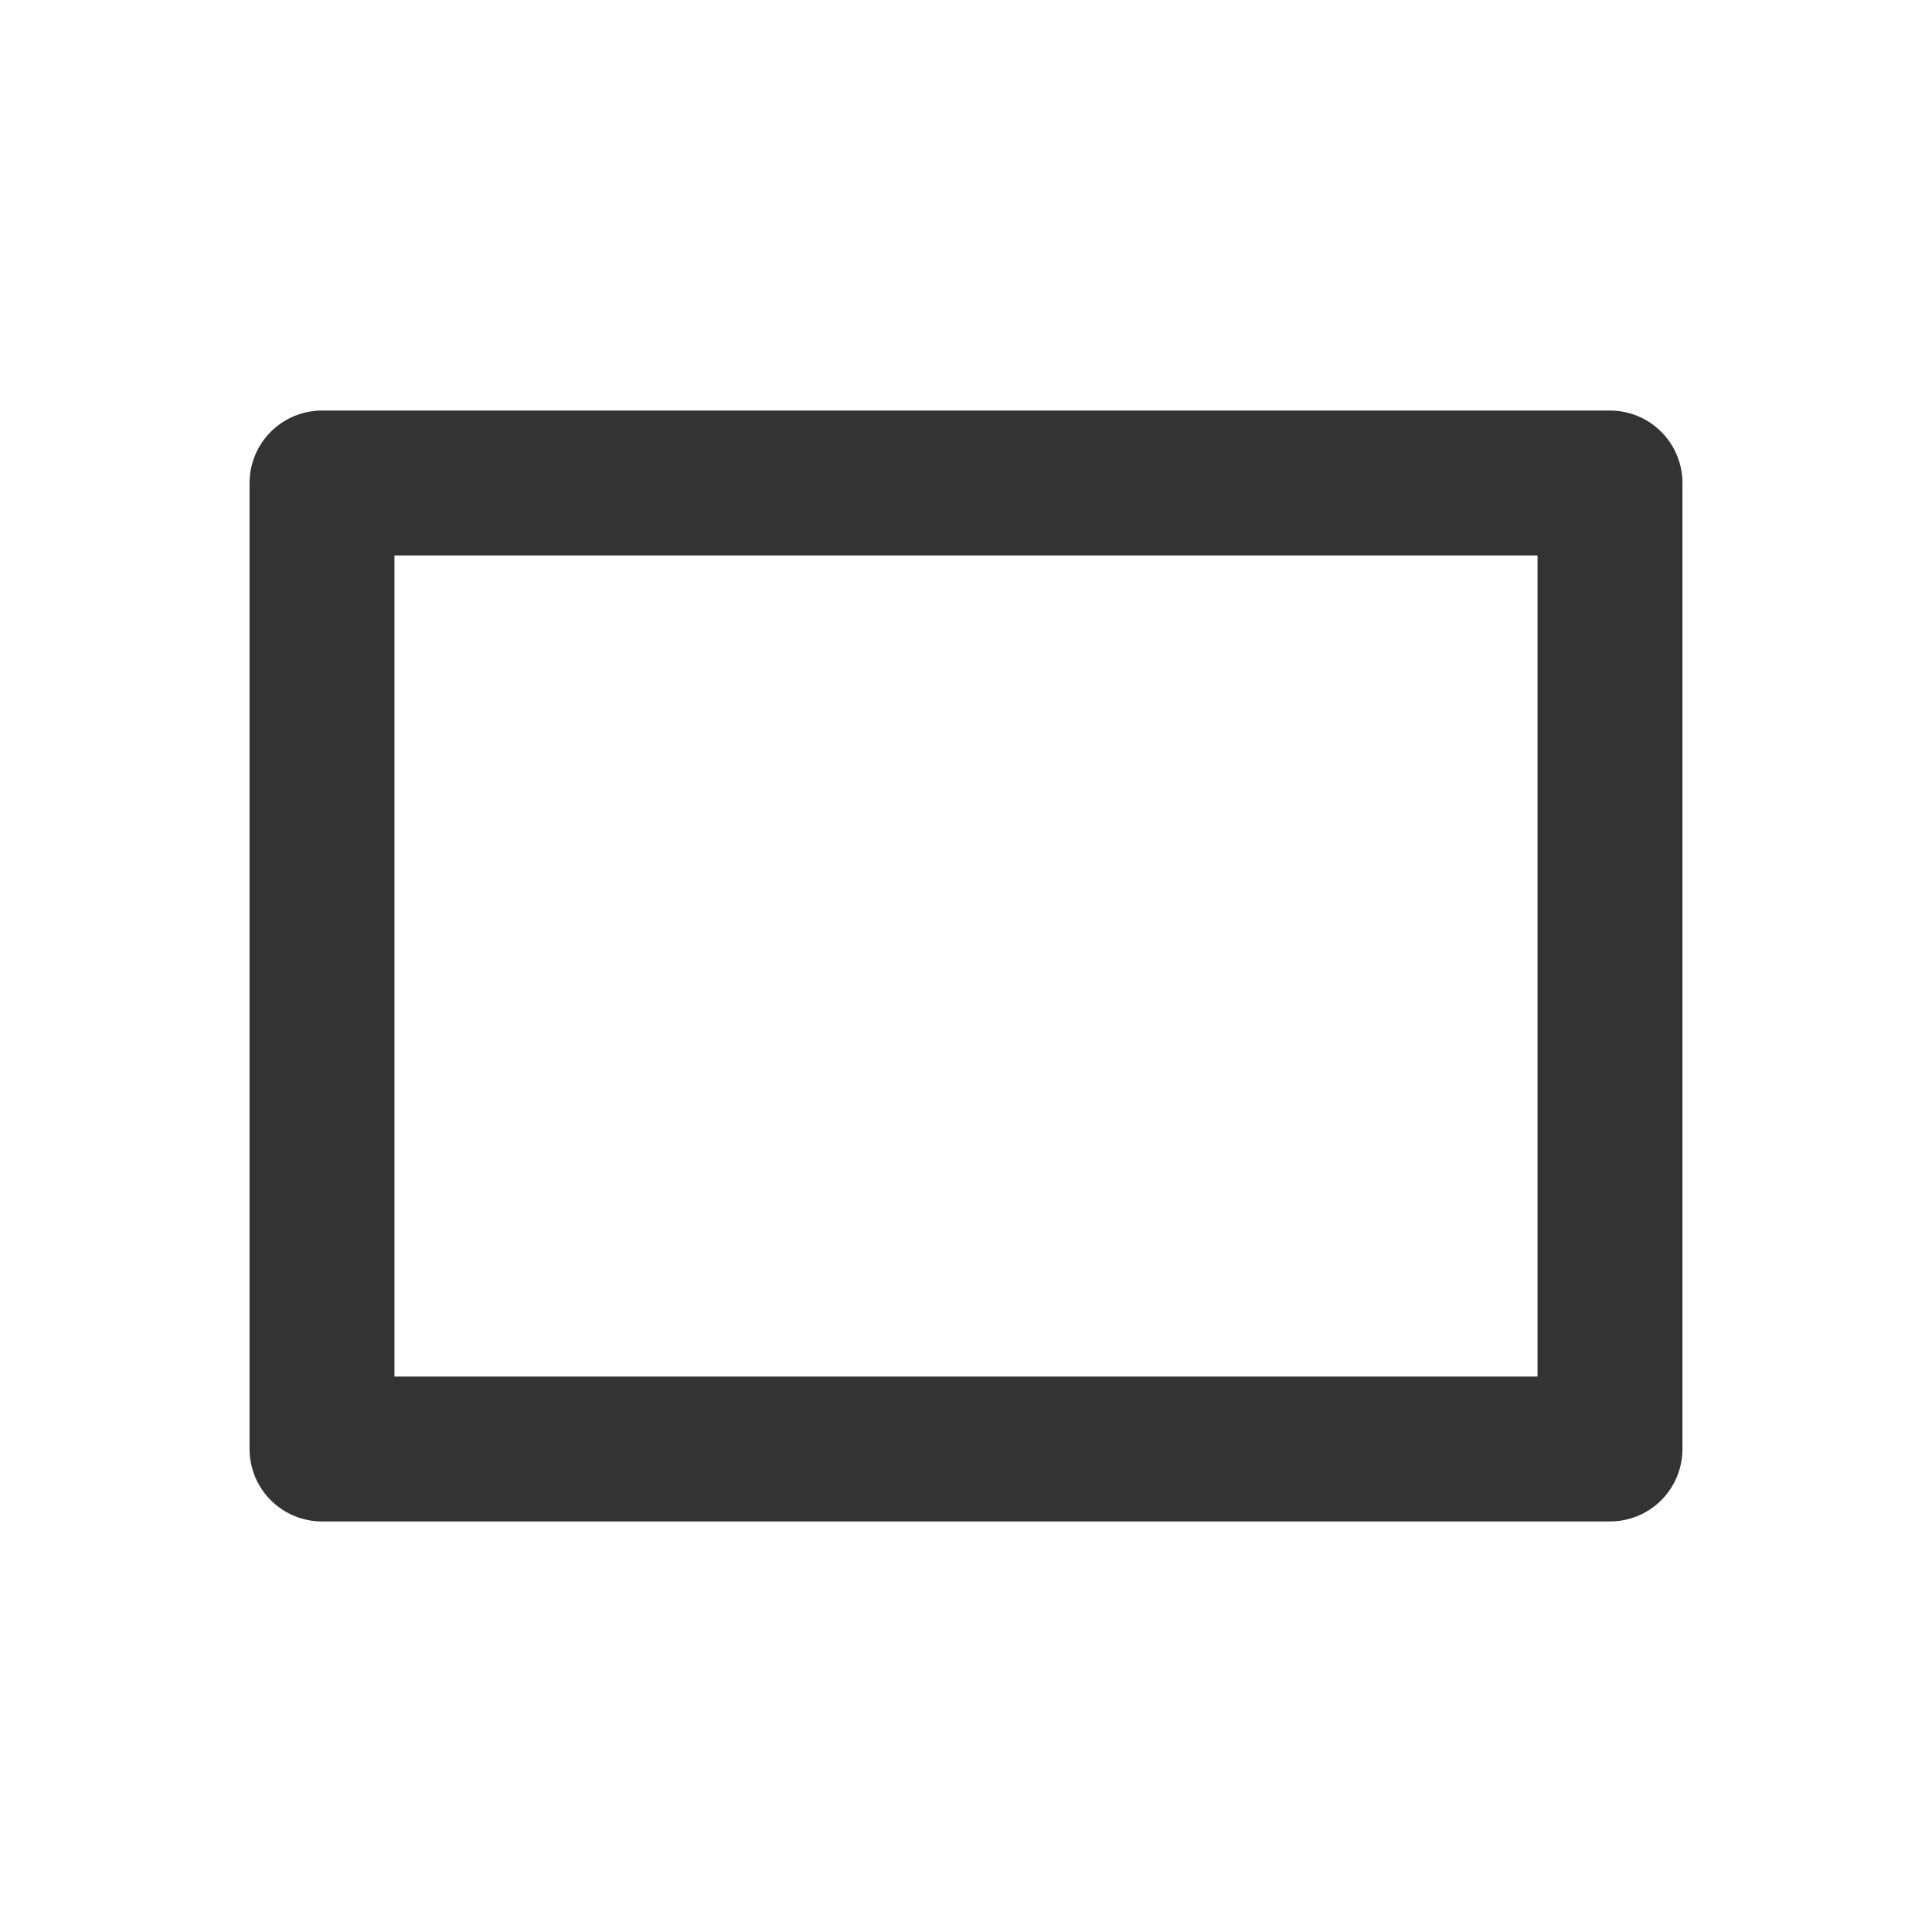
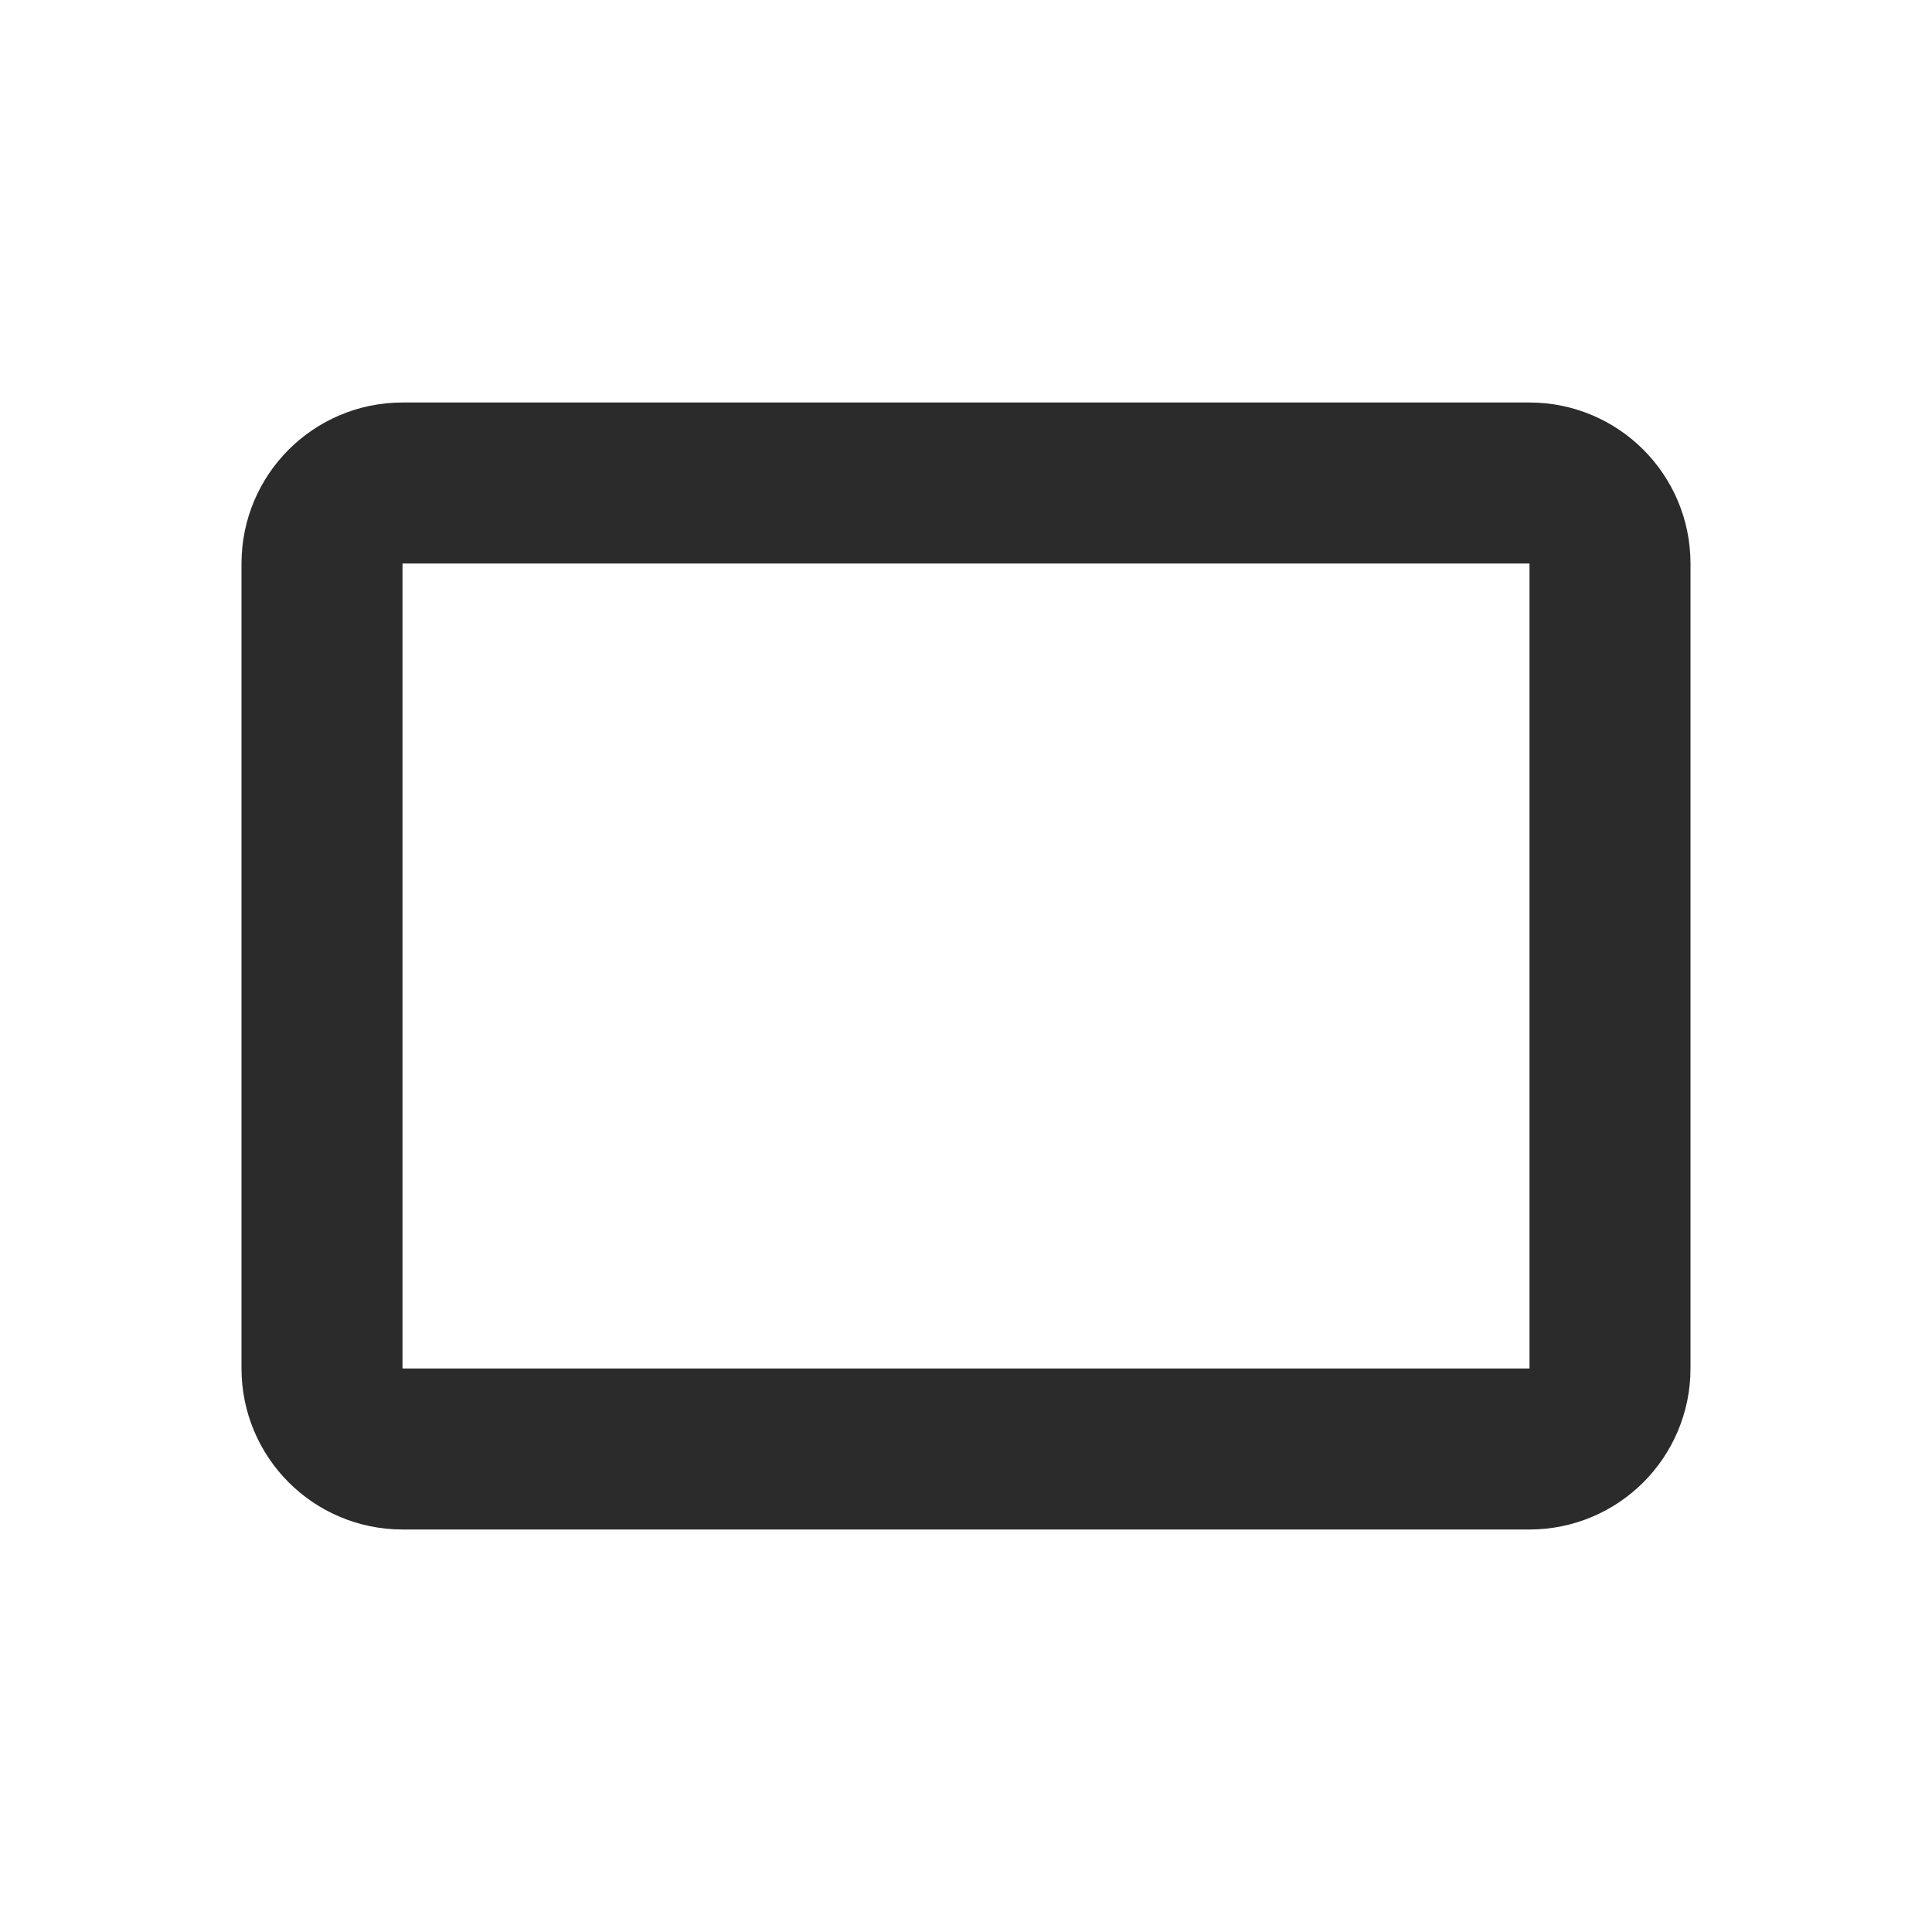
- <svg xmlns="http://www.w3.org/2000/svg" viewBox="0 0 24 24" width="24" height="24" fill="none" stroke="#333" stroke-width="1.8" stroke-linecap="round" stroke-linejoin="round">
-   <rect x="4" y="6" width="16" height="12" />
+ <svg xmlns="http://www.w3.org/2000/svg" width="24" height="24" viewBox="0 0 24 24" fill="none" stroke="#2b2b2b" stroke-width="2" stroke-linecap="round" stroke-linejoin="round">
+   <rect x="4" y="6" width="16" height="12" rx="1" />
</svg>
